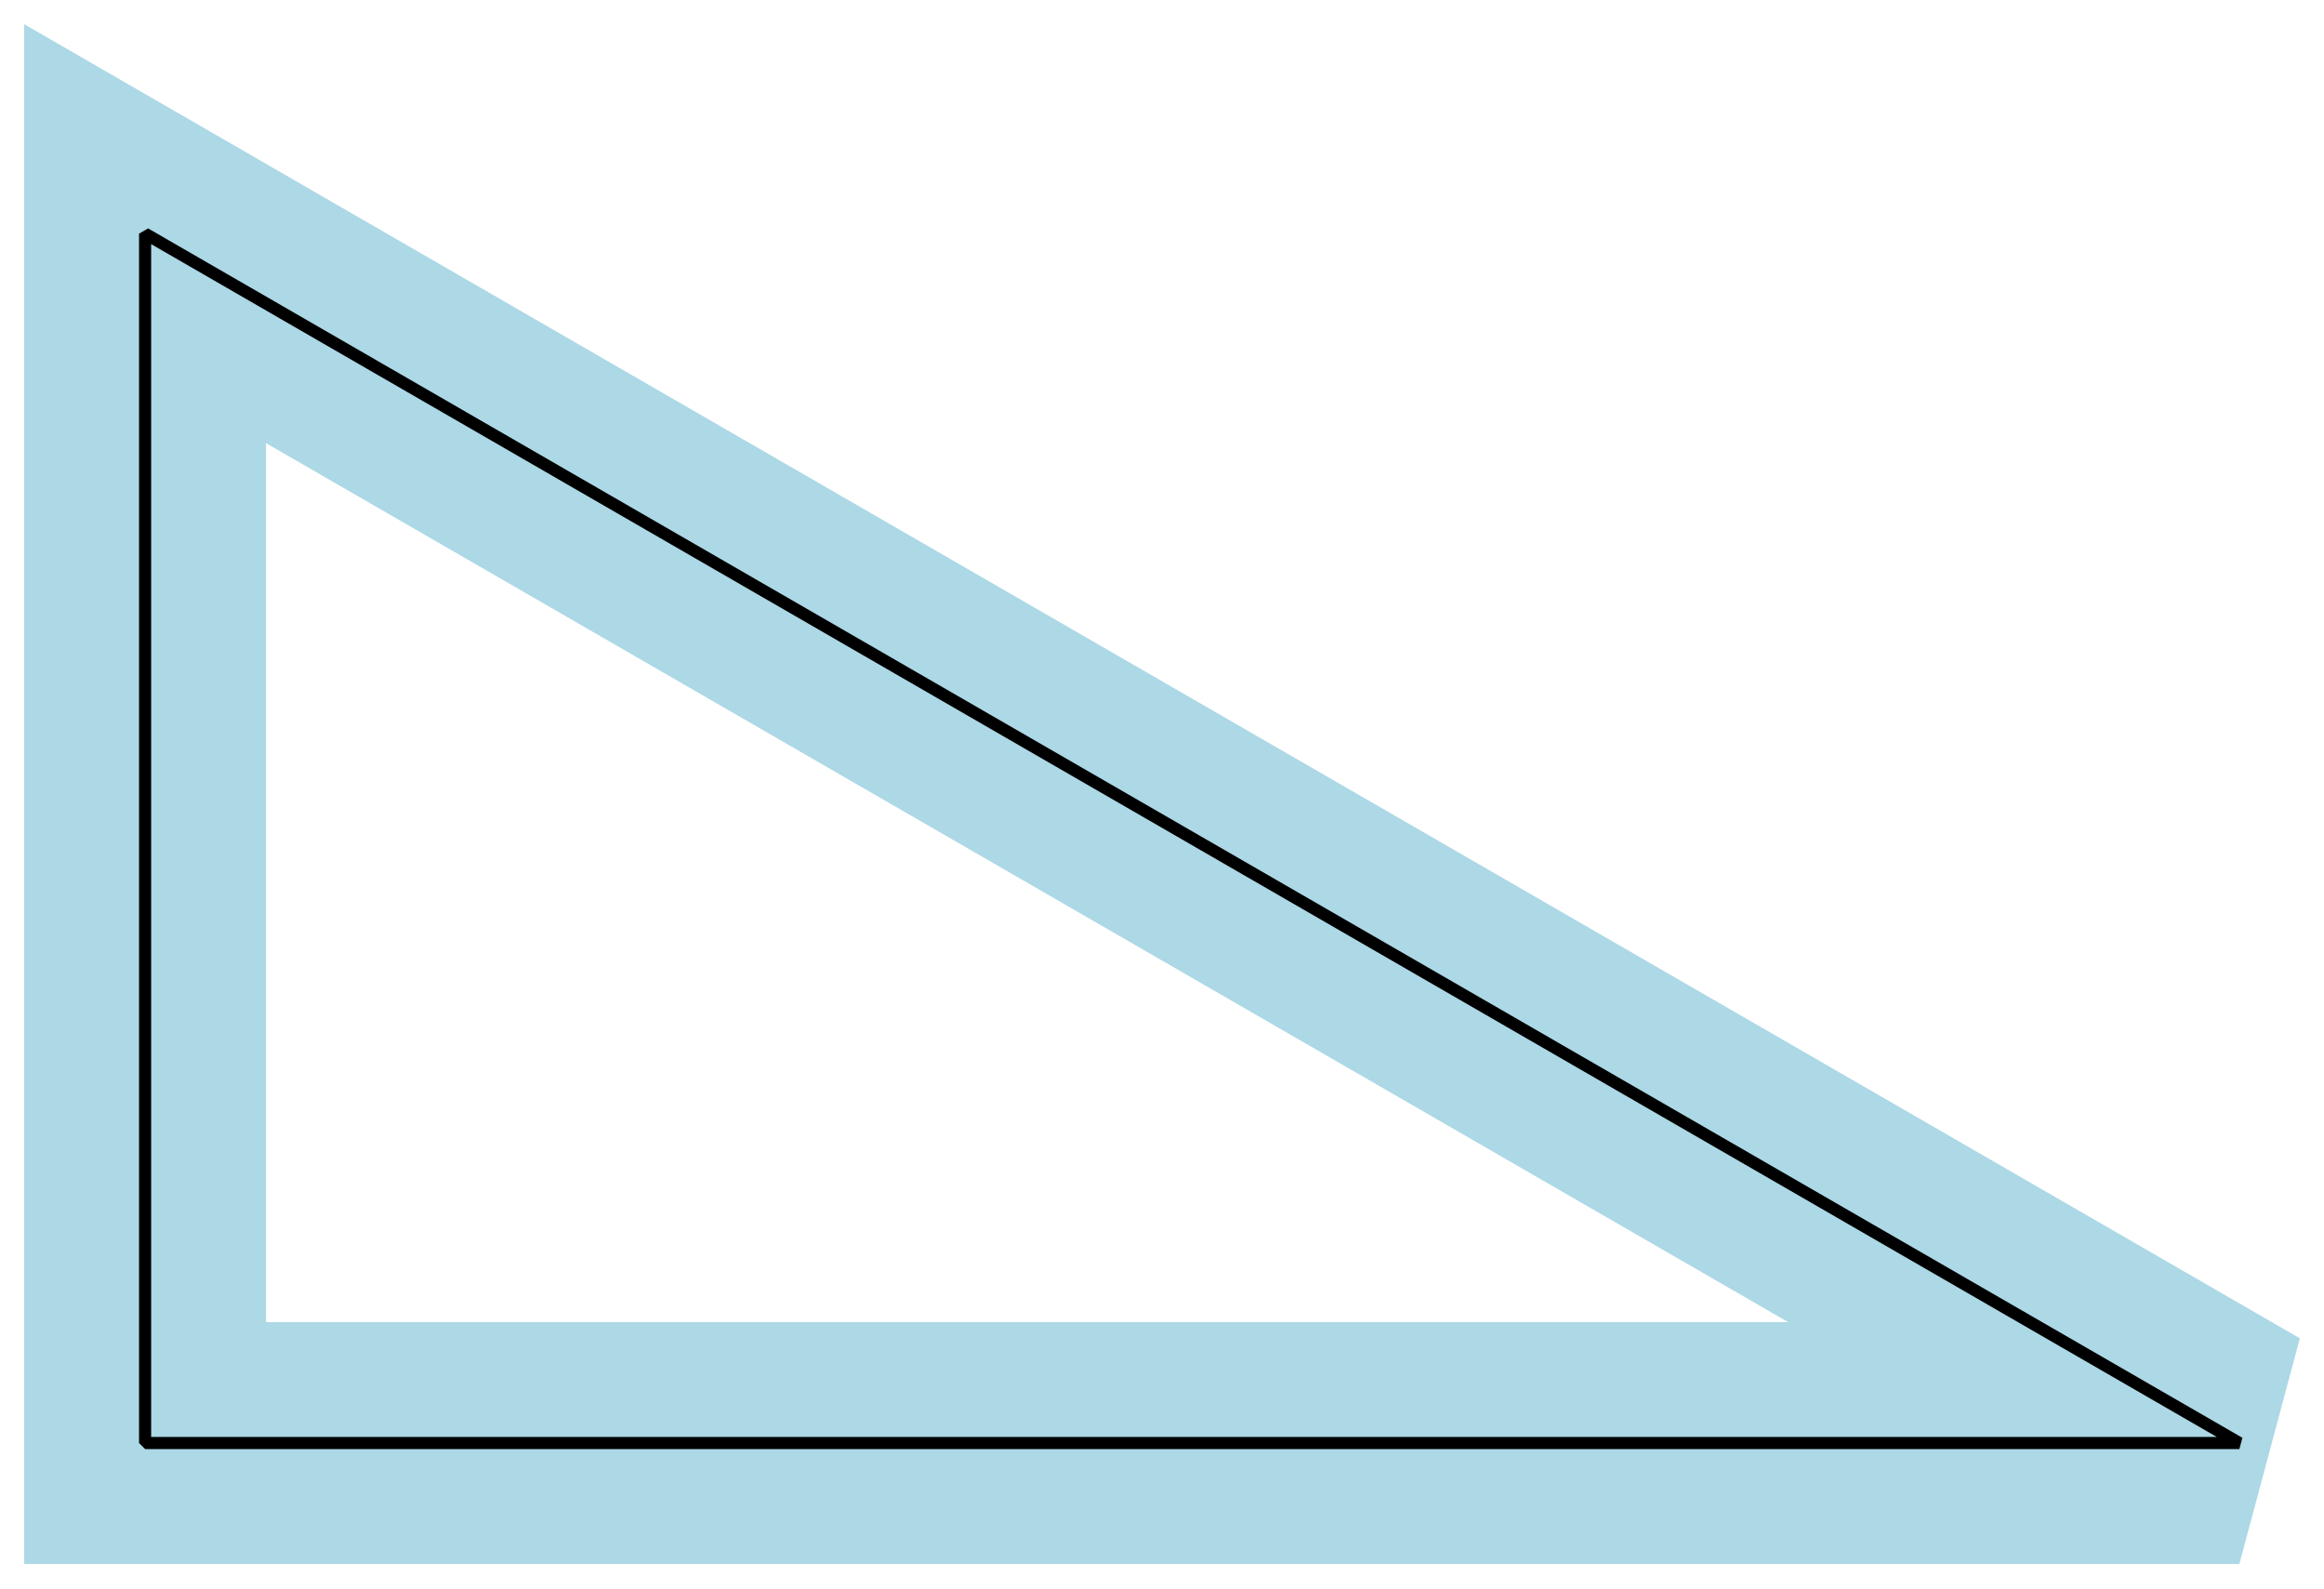
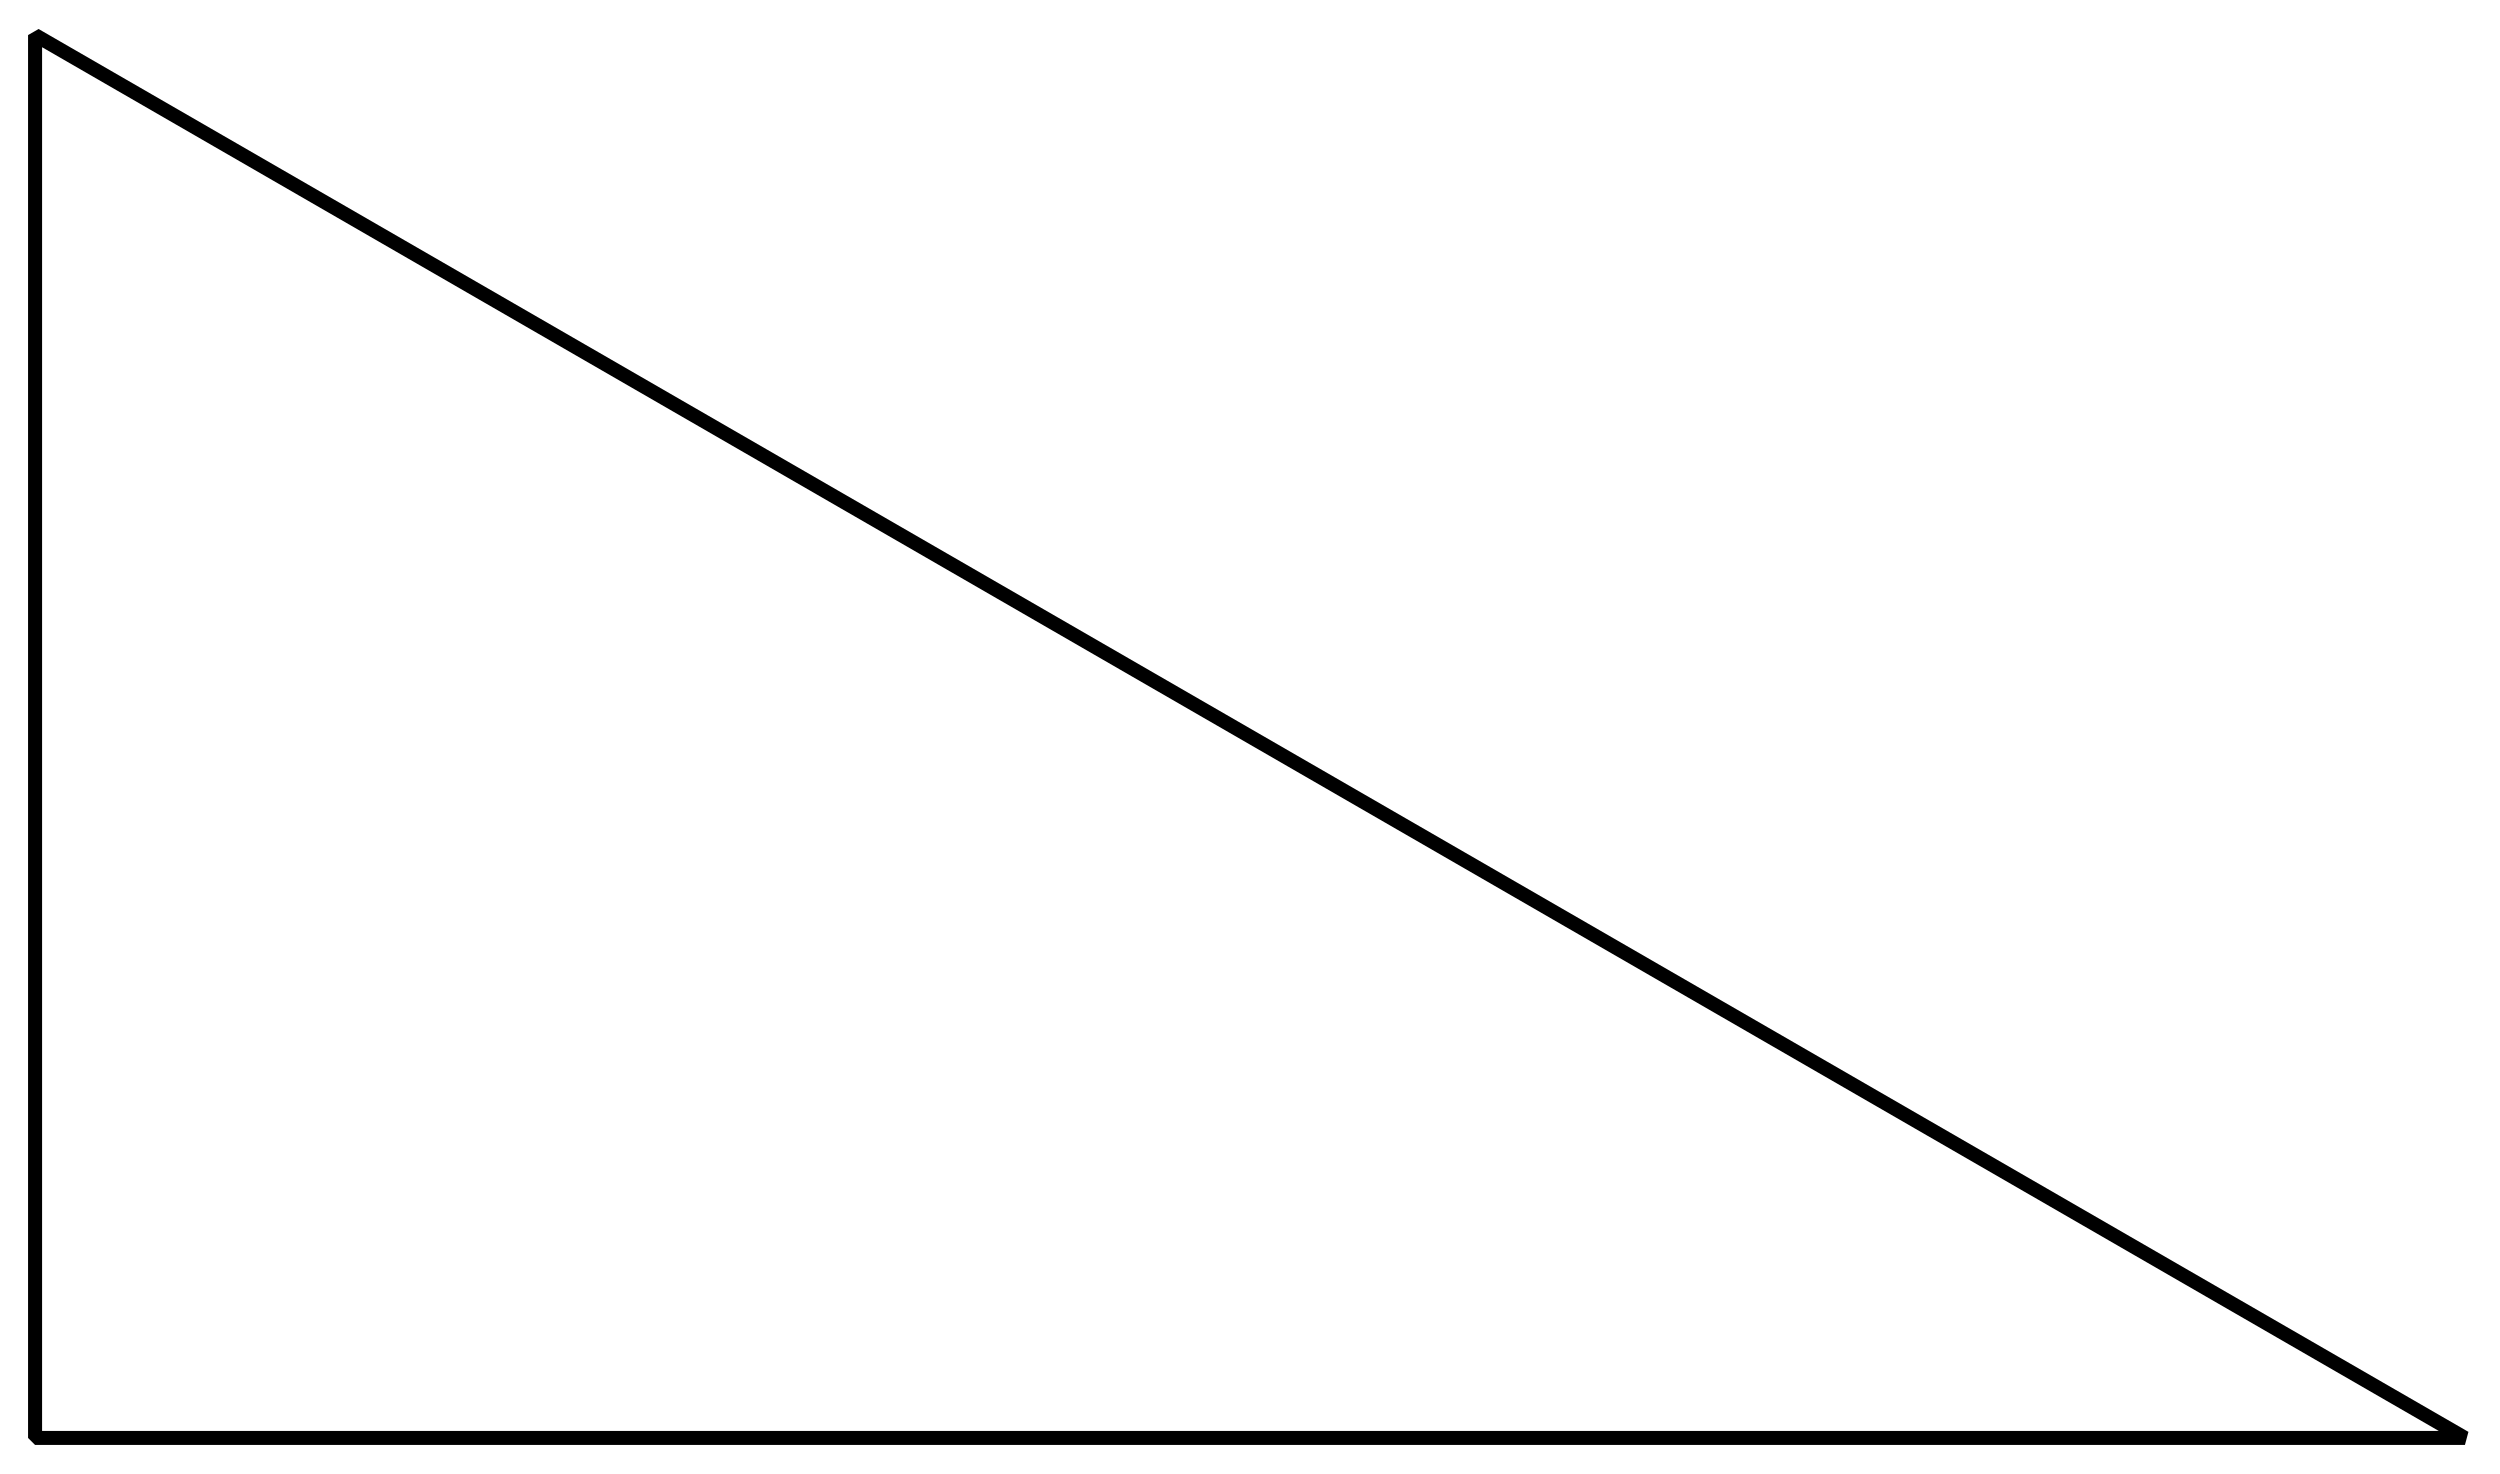
- <svg xmlns="http://www.w3.org/2000/svg" version="1.1" width="96.102" height="65.66" viewBox="0 0 96.102 65.66">
-   <path d="M6 64.66H92.603L95.103 55.33L1 1V64.66zM11 54.66V18.321L73.942 54.66z" fill="#add8e6" />
-   <path d="M6 59.66H92.603L6 9.66z" style="fill:none;stroke:#000;stroke-width:.5;stroke-linejoin:bevel" />
+ <svg xmlns="http://www.w3.org/2000/svg" version="1.1" width="89.103" height="52.5" viewBox="0 0 89.103 52.5">
+   <path d="M1.25 51.25H87.853L1.25 1.25z" style="fill:none;stroke:#000;stroke-width:.5;stroke-linejoin:bevel" />
</svg>
